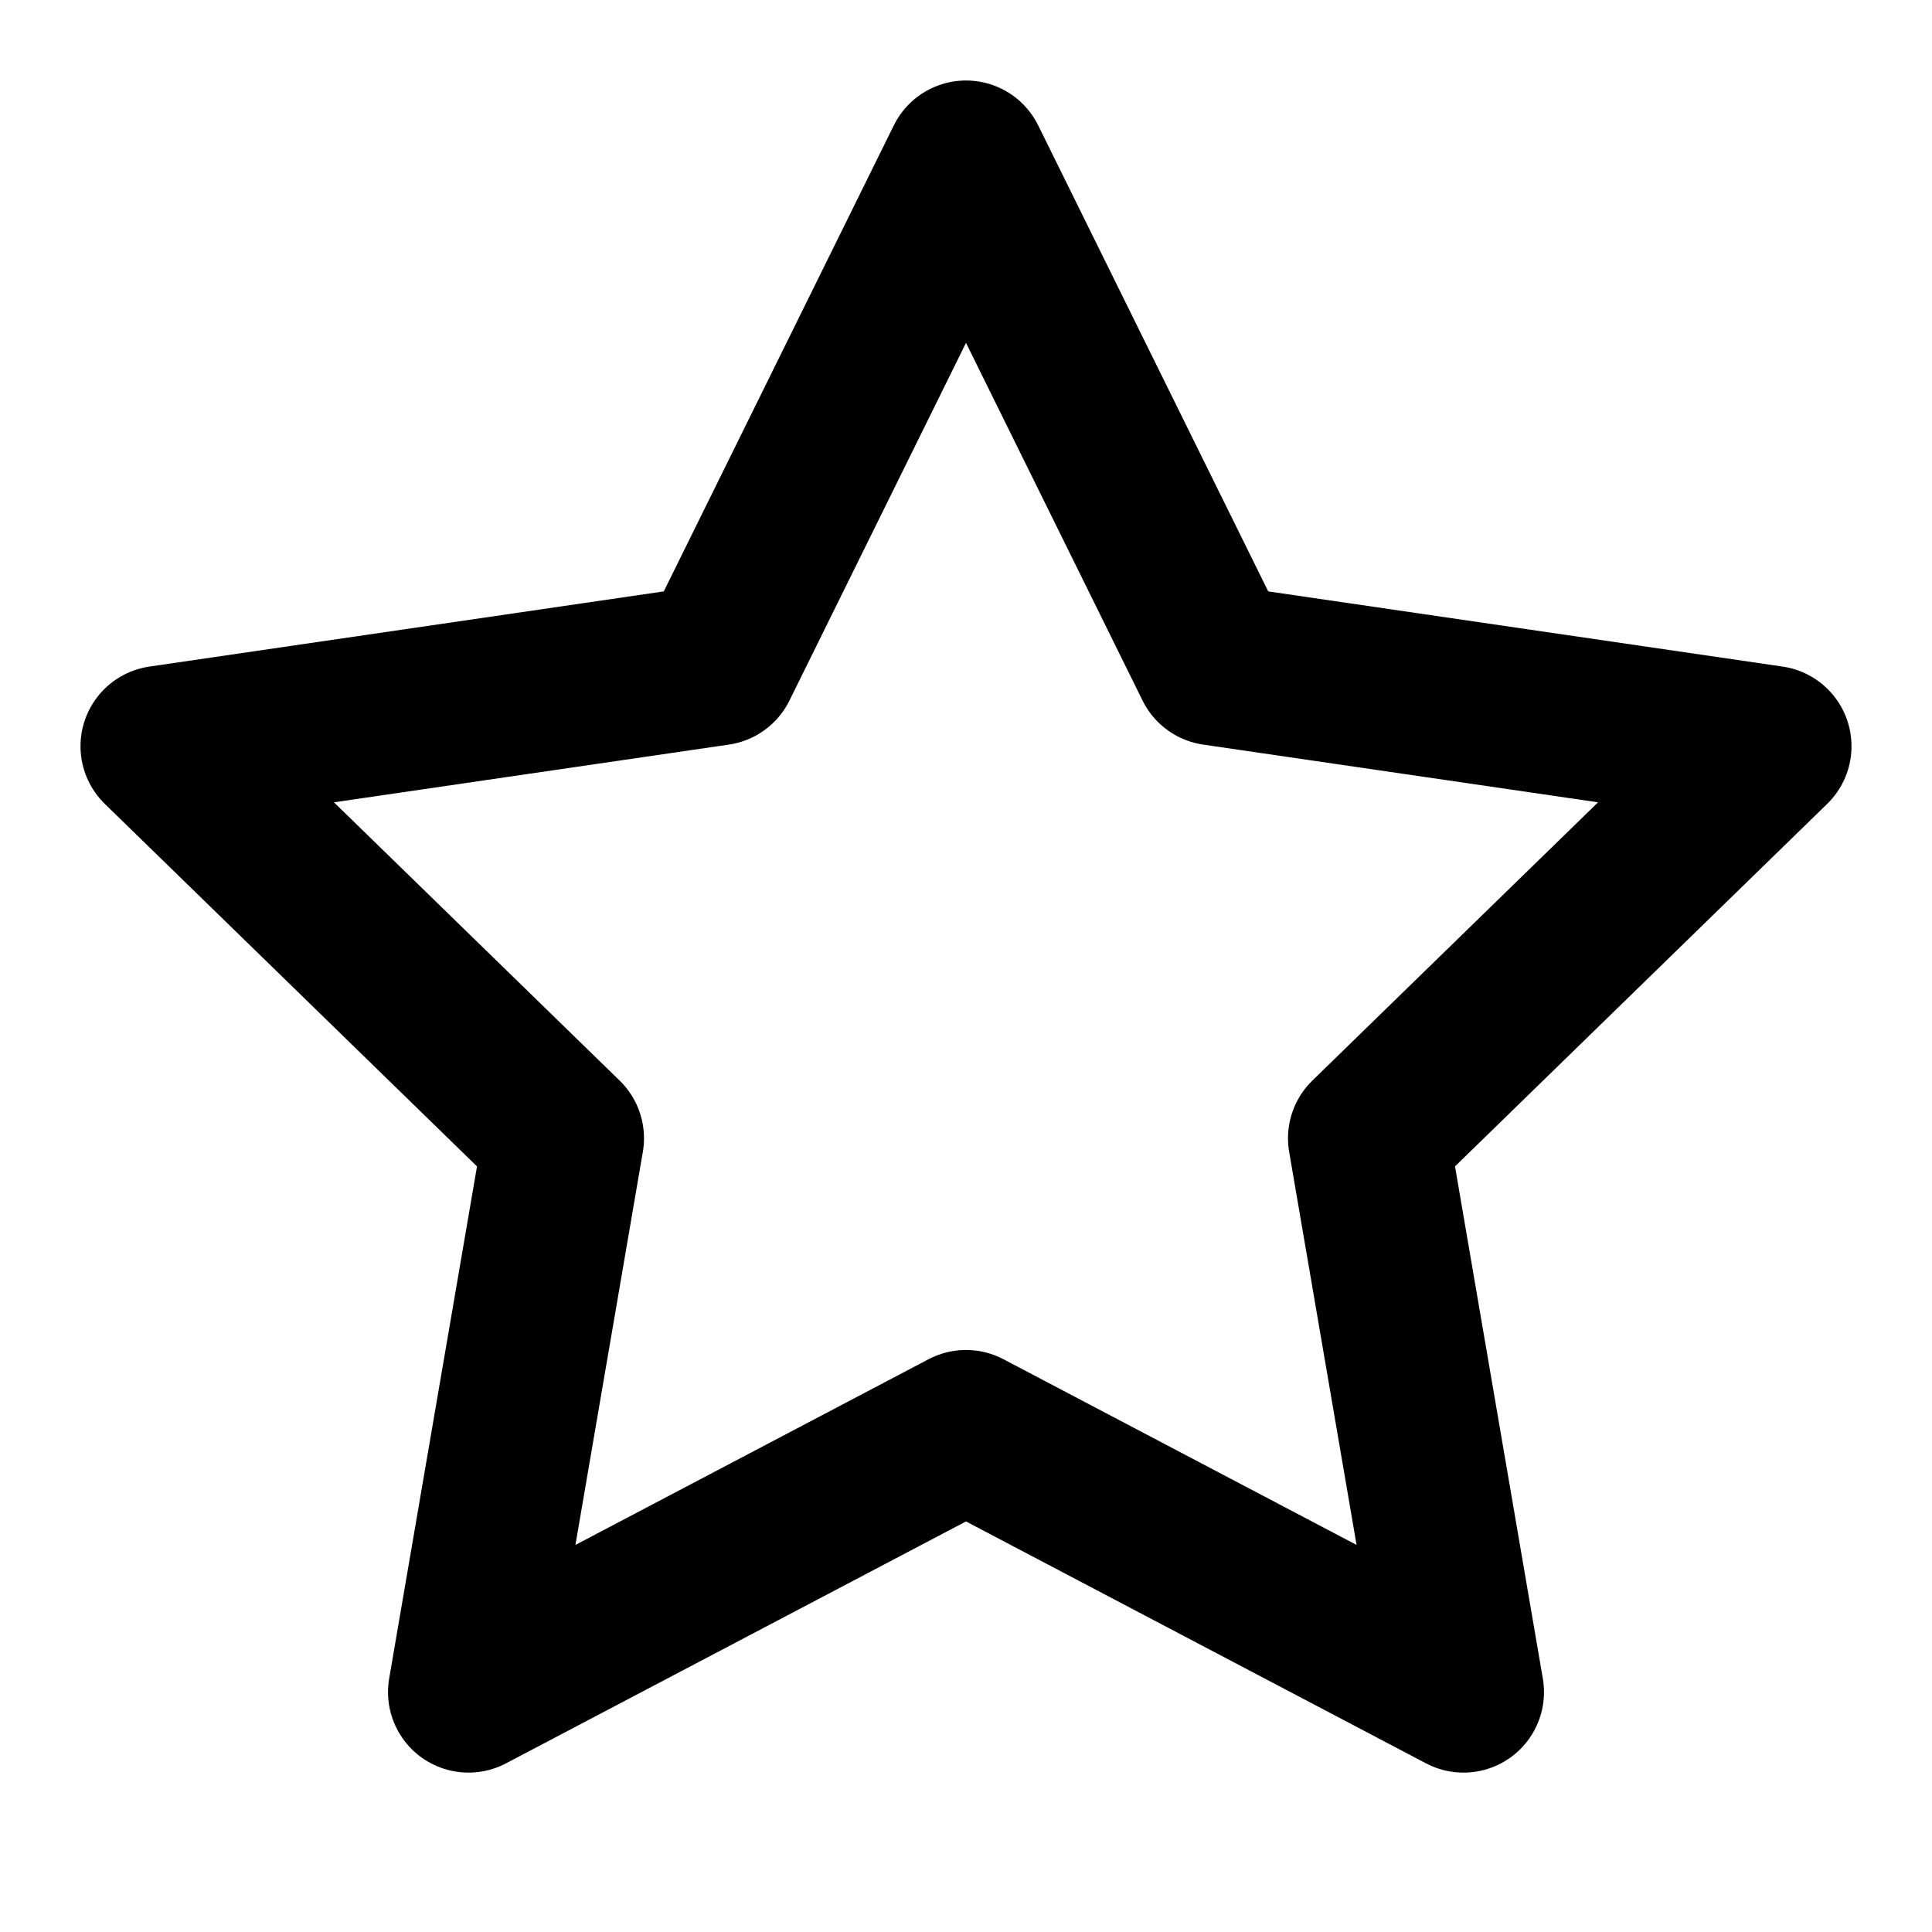
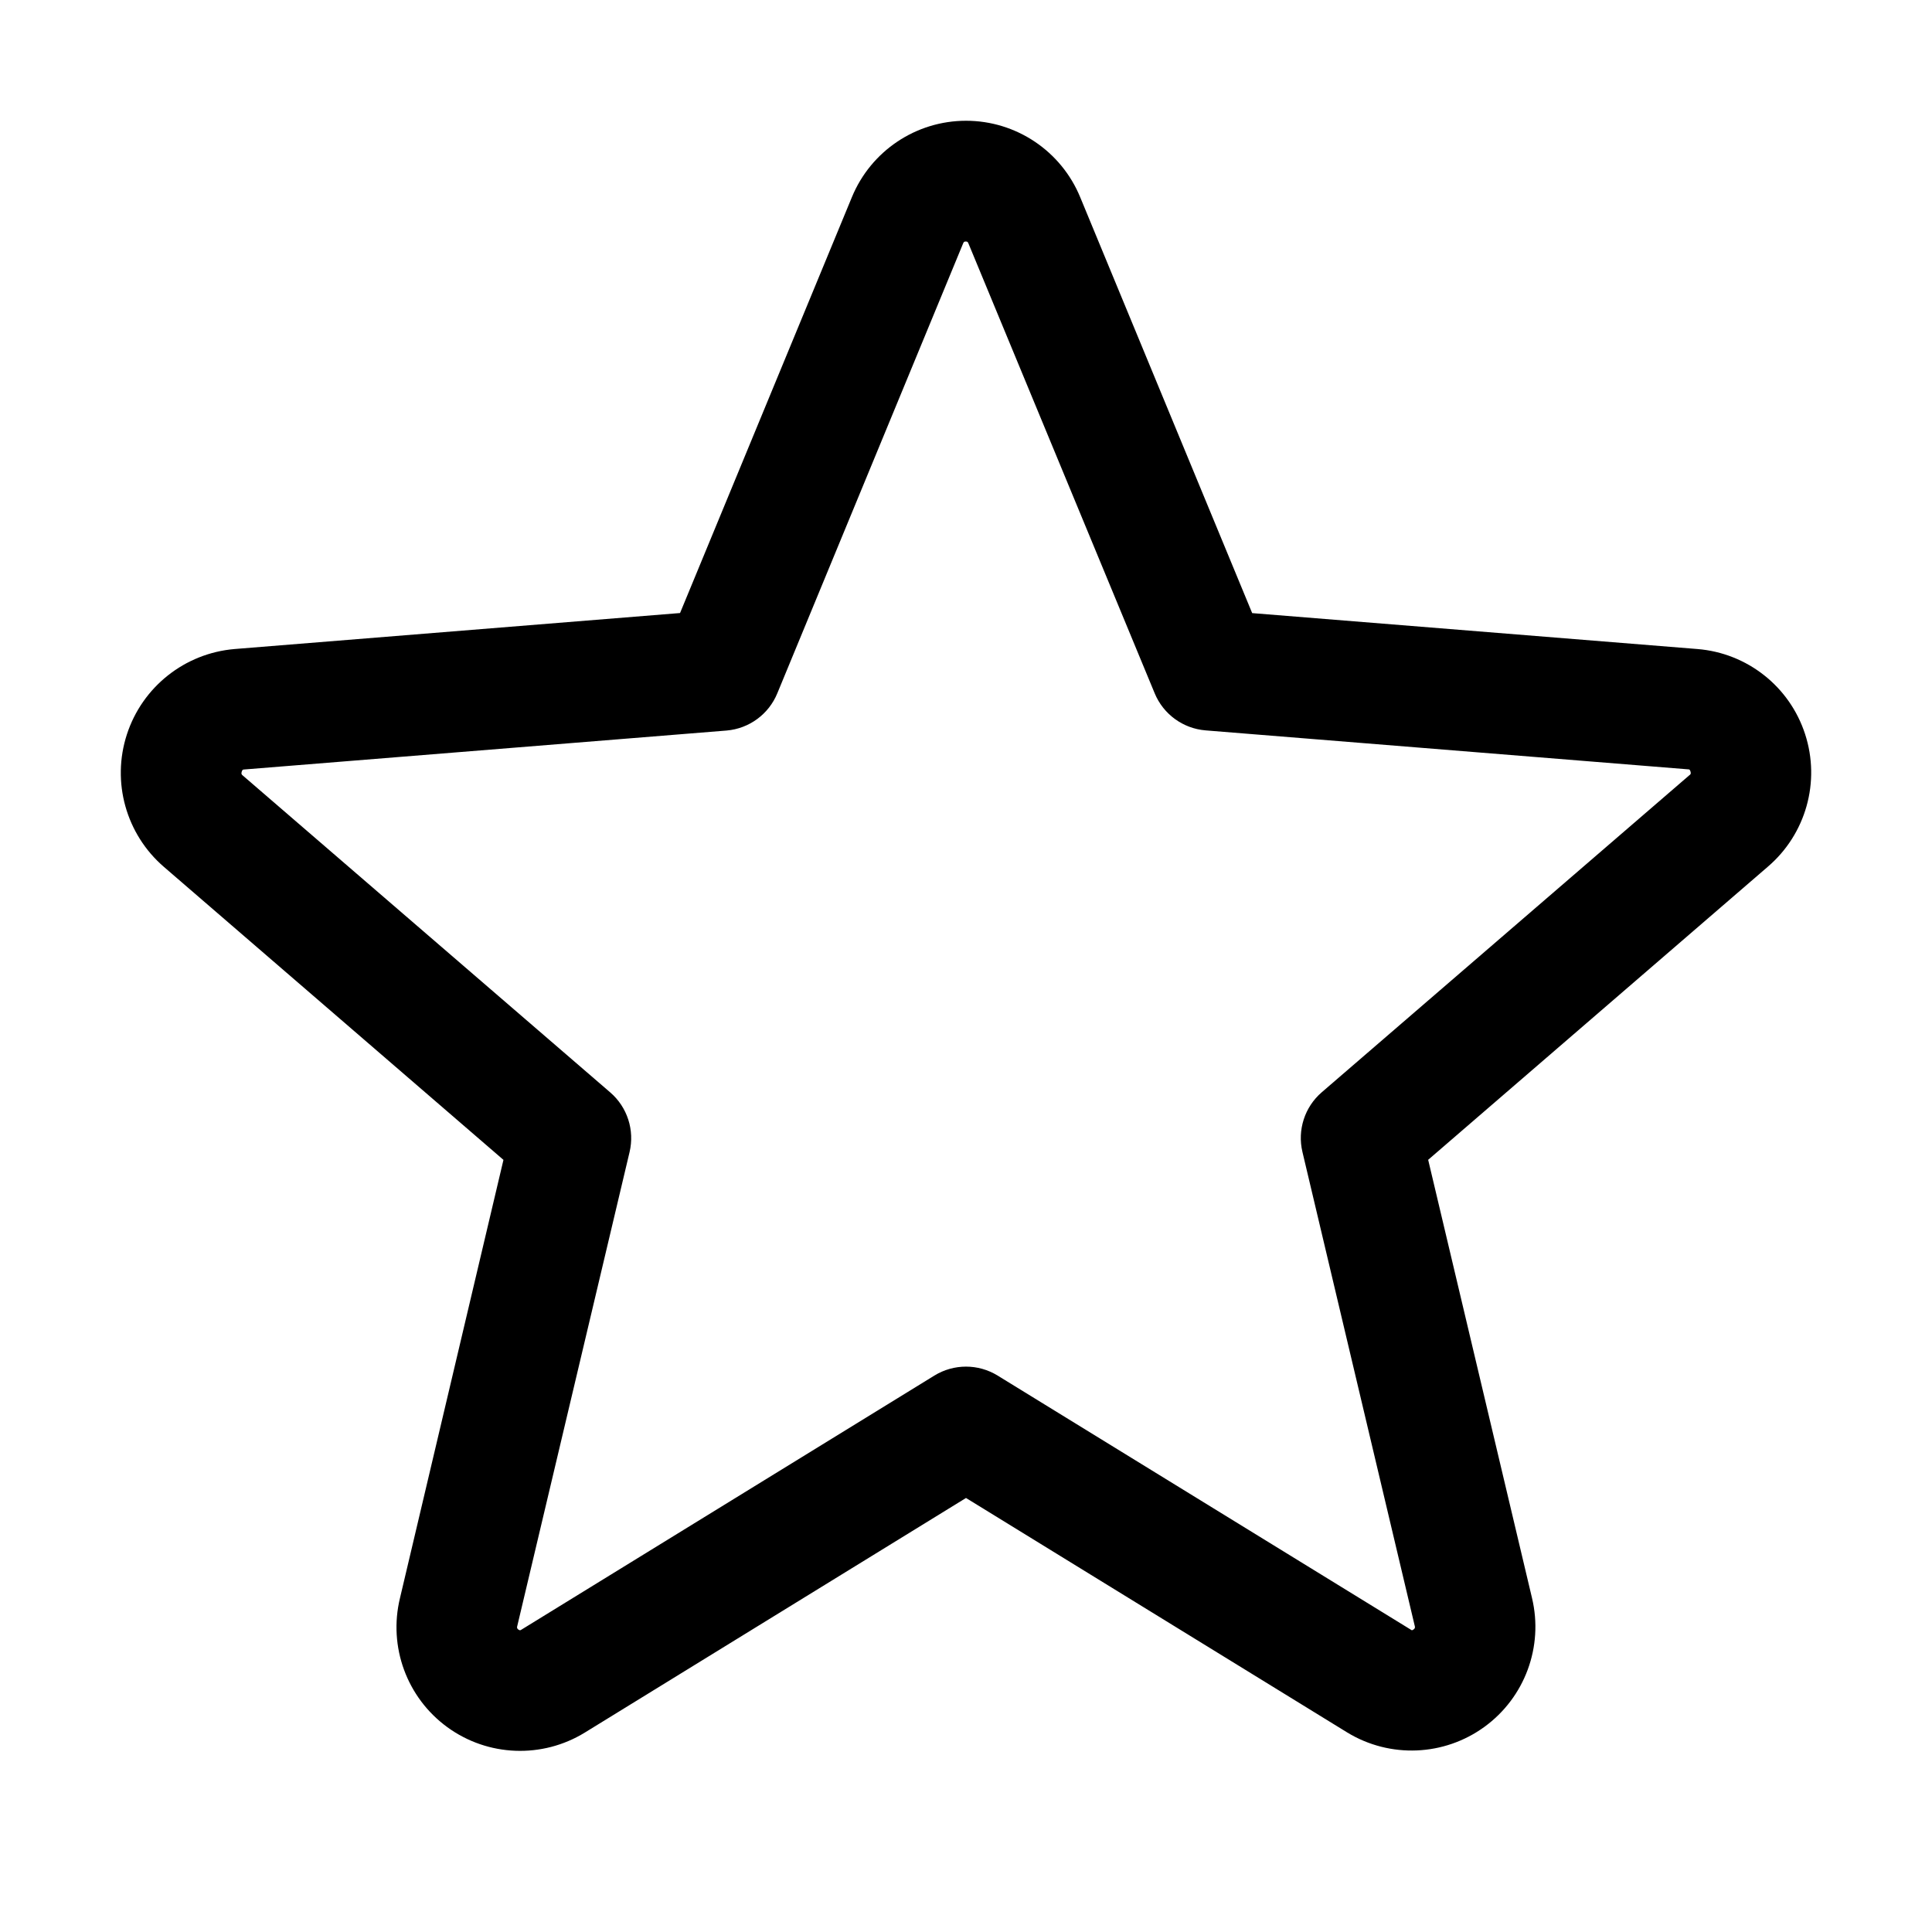
- <svg xmlns="http://www.w3.org/2000/svg" viewBox="0 0 24 24" fill="none" stroke="currentColor" stroke-width="2" stroke-linecap="round" stroke-linejoin="round">
-   <polygon points="12 2 15.09 8.26 22 9.27 17 14.14 18.18 21.02 12 17.77 5.82 21.02 7 14.14 2 9.27 8.91 8.26 12 2" />
+ <svg xmlns="http://www.w3.org/2000/svg" stroke="currentColor" fill="currentColor" stroke-width="0" viewBox="0 0 256 256" class="h-5 w-5 text-gray-500" height="1em" width="1em">
+   <path d="M239.18,97.26A16.38,16.38,0,0,0,224.92,86l-59-4.76L143.14,26.15a16.36,16.36,0,0,0-30.27,0L90.11,81.23,31.08,86a16.46,16.46,0,0,0-9.37,28.86l45,38.83L53,211.75a16.38,16.38,0,0,0,24.5,17.82L128,198.49l50.53,31.08A16.4,16.4,0,0,0,203,211.75l-13.76-58.07,45-38.83A16.43,16.43,0,0,0,239.18,97.26Zm-15.34,5.47-48.7,42a8,8,0,0,0-2.56,7.91l14.88,62.8a.37.37,0,0,1-.17.48c-.18.14-.23.11-.38,0l-54.72-33.65a8,8,0,0,0-8.38,0L69.09,215.94c-.15.09-.19.12-.38,0a.37.37,0,0,1-.17-.48l14.88-62.8a8,8,0,0,0-2.56-7.91l-48.7-42c-.12-.1-.23-.19-.13-.5s.18-.27.33-.29l63.92-5.16A8,8,0,0,0,103,91.86l24.62-59.61c.08-.17.11-.25.35-.25s.27.08.35.25L153,91.86a8,8,0,0,0,6.75,4.92l63.92,5.16c.15,0,.24,0,.33.29S224,102.63,223.84,102.73Z" />
</svg>
